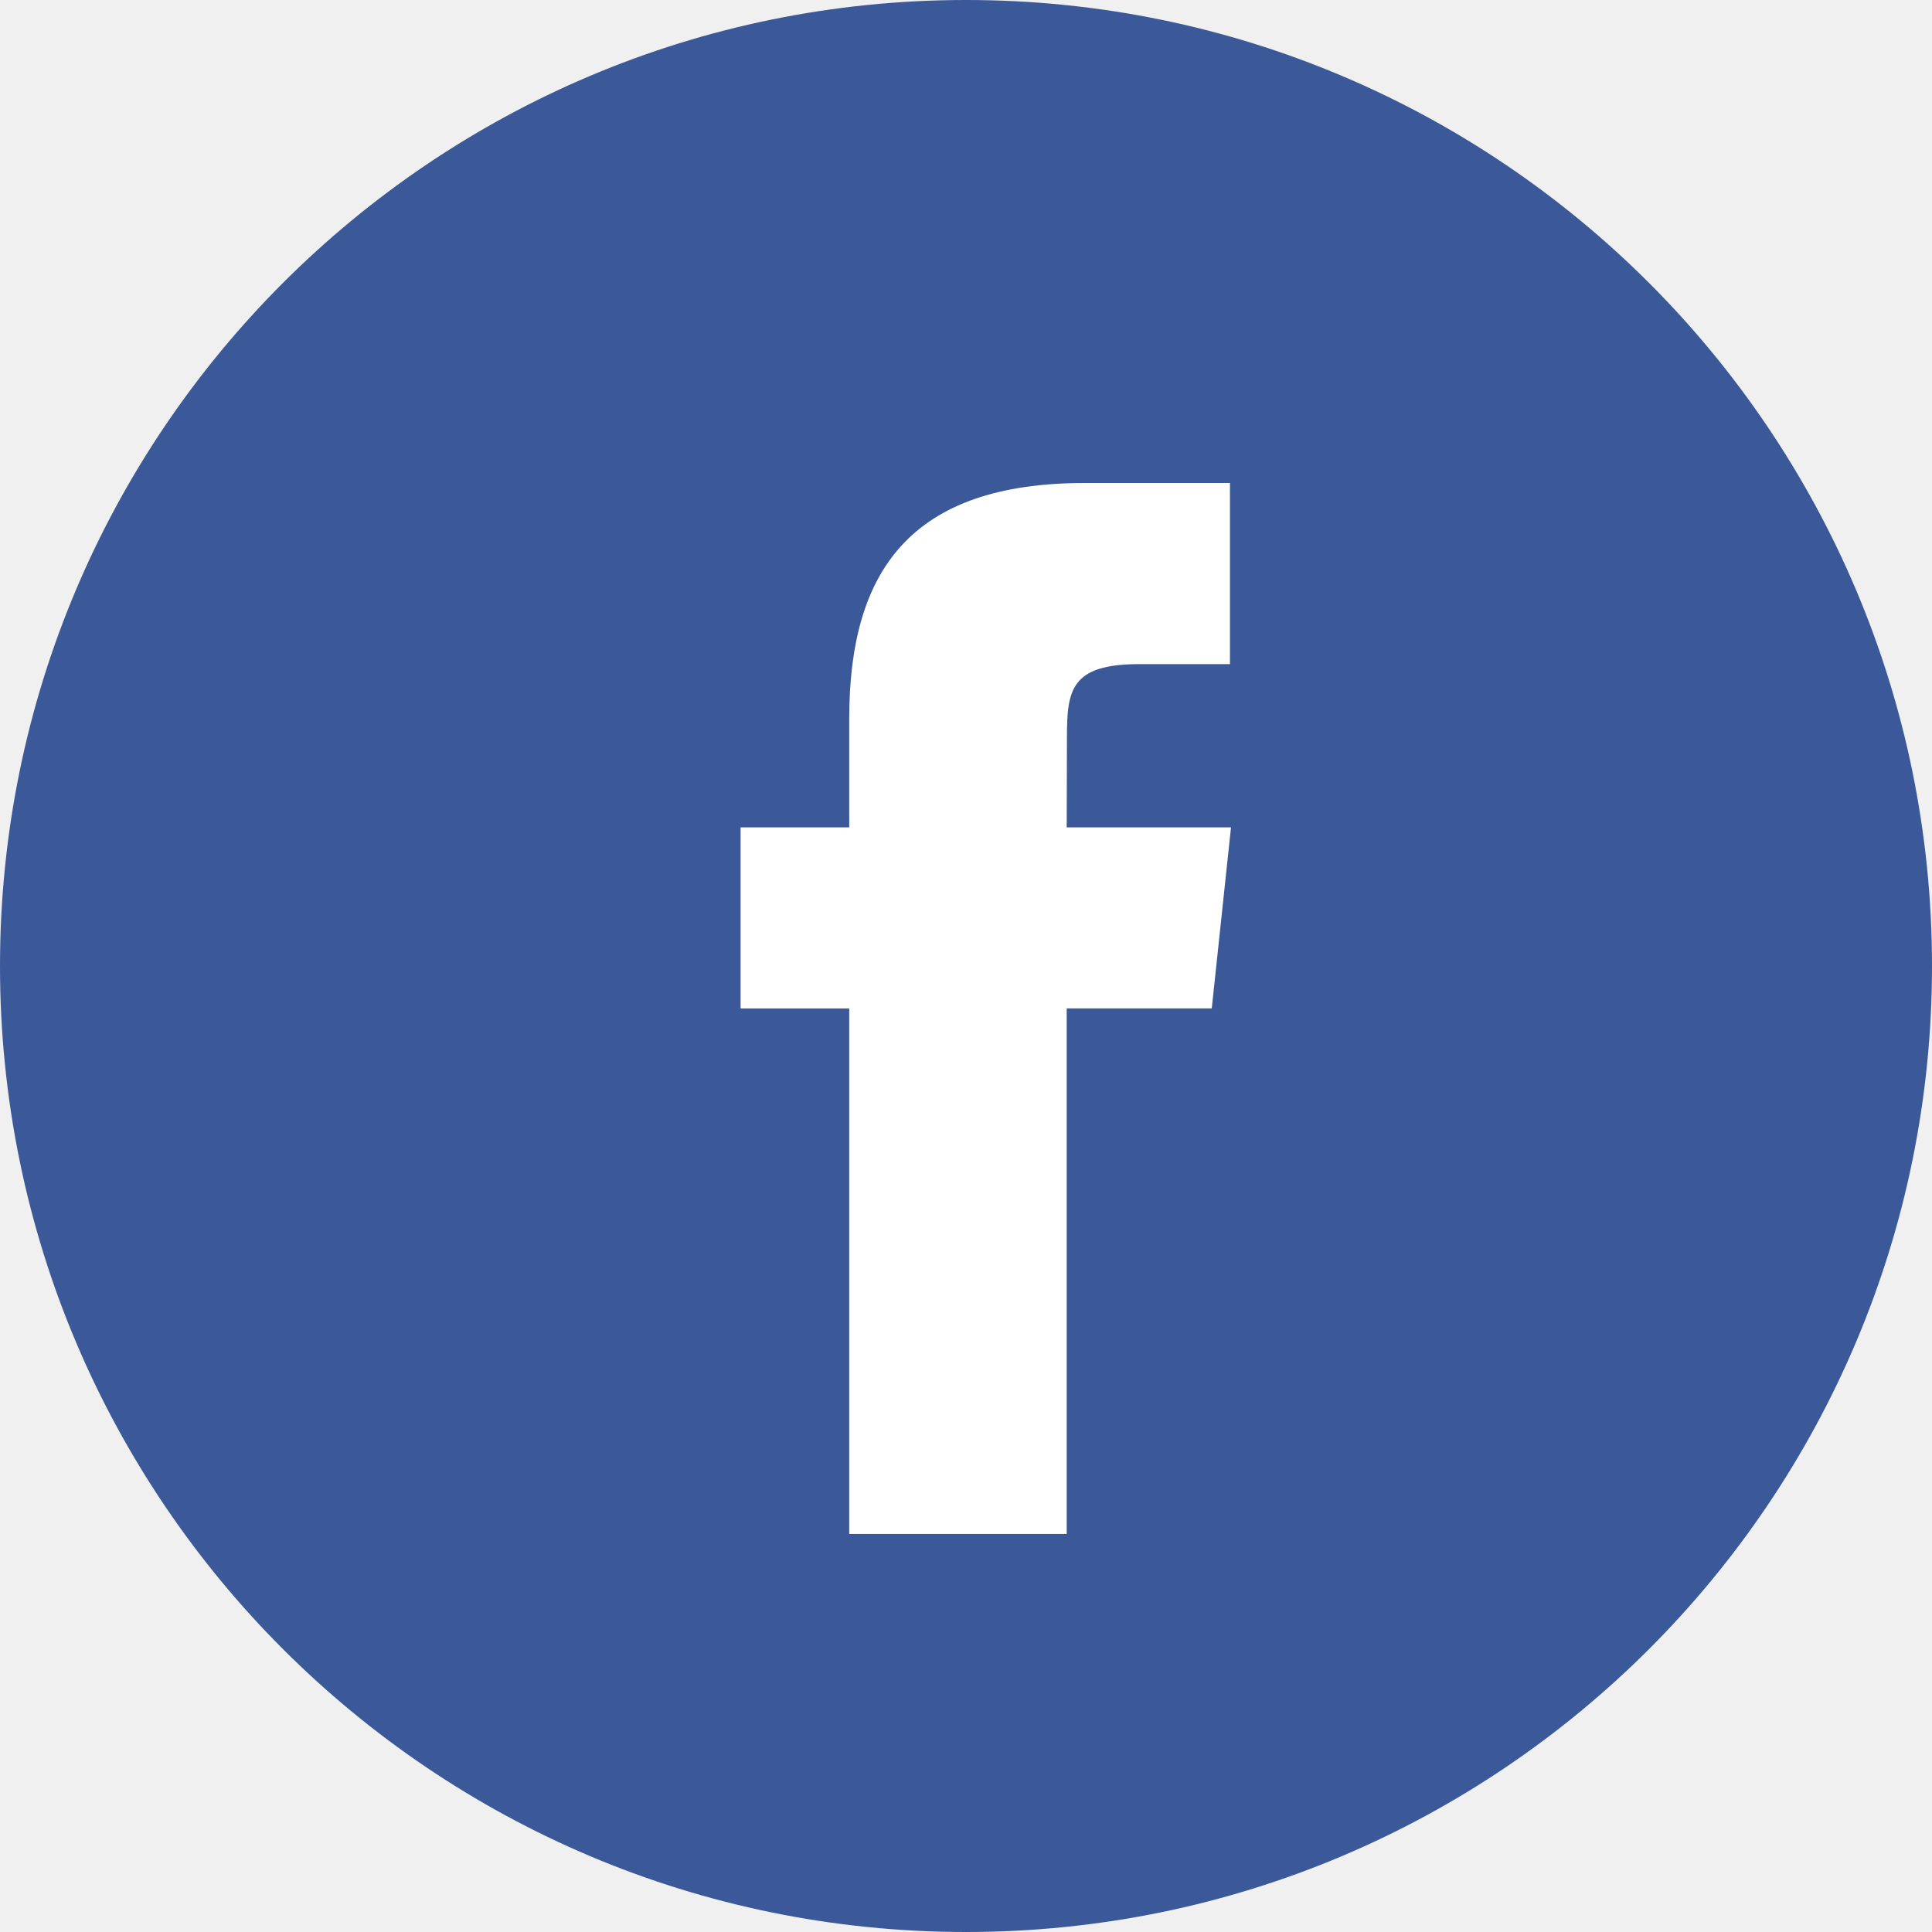
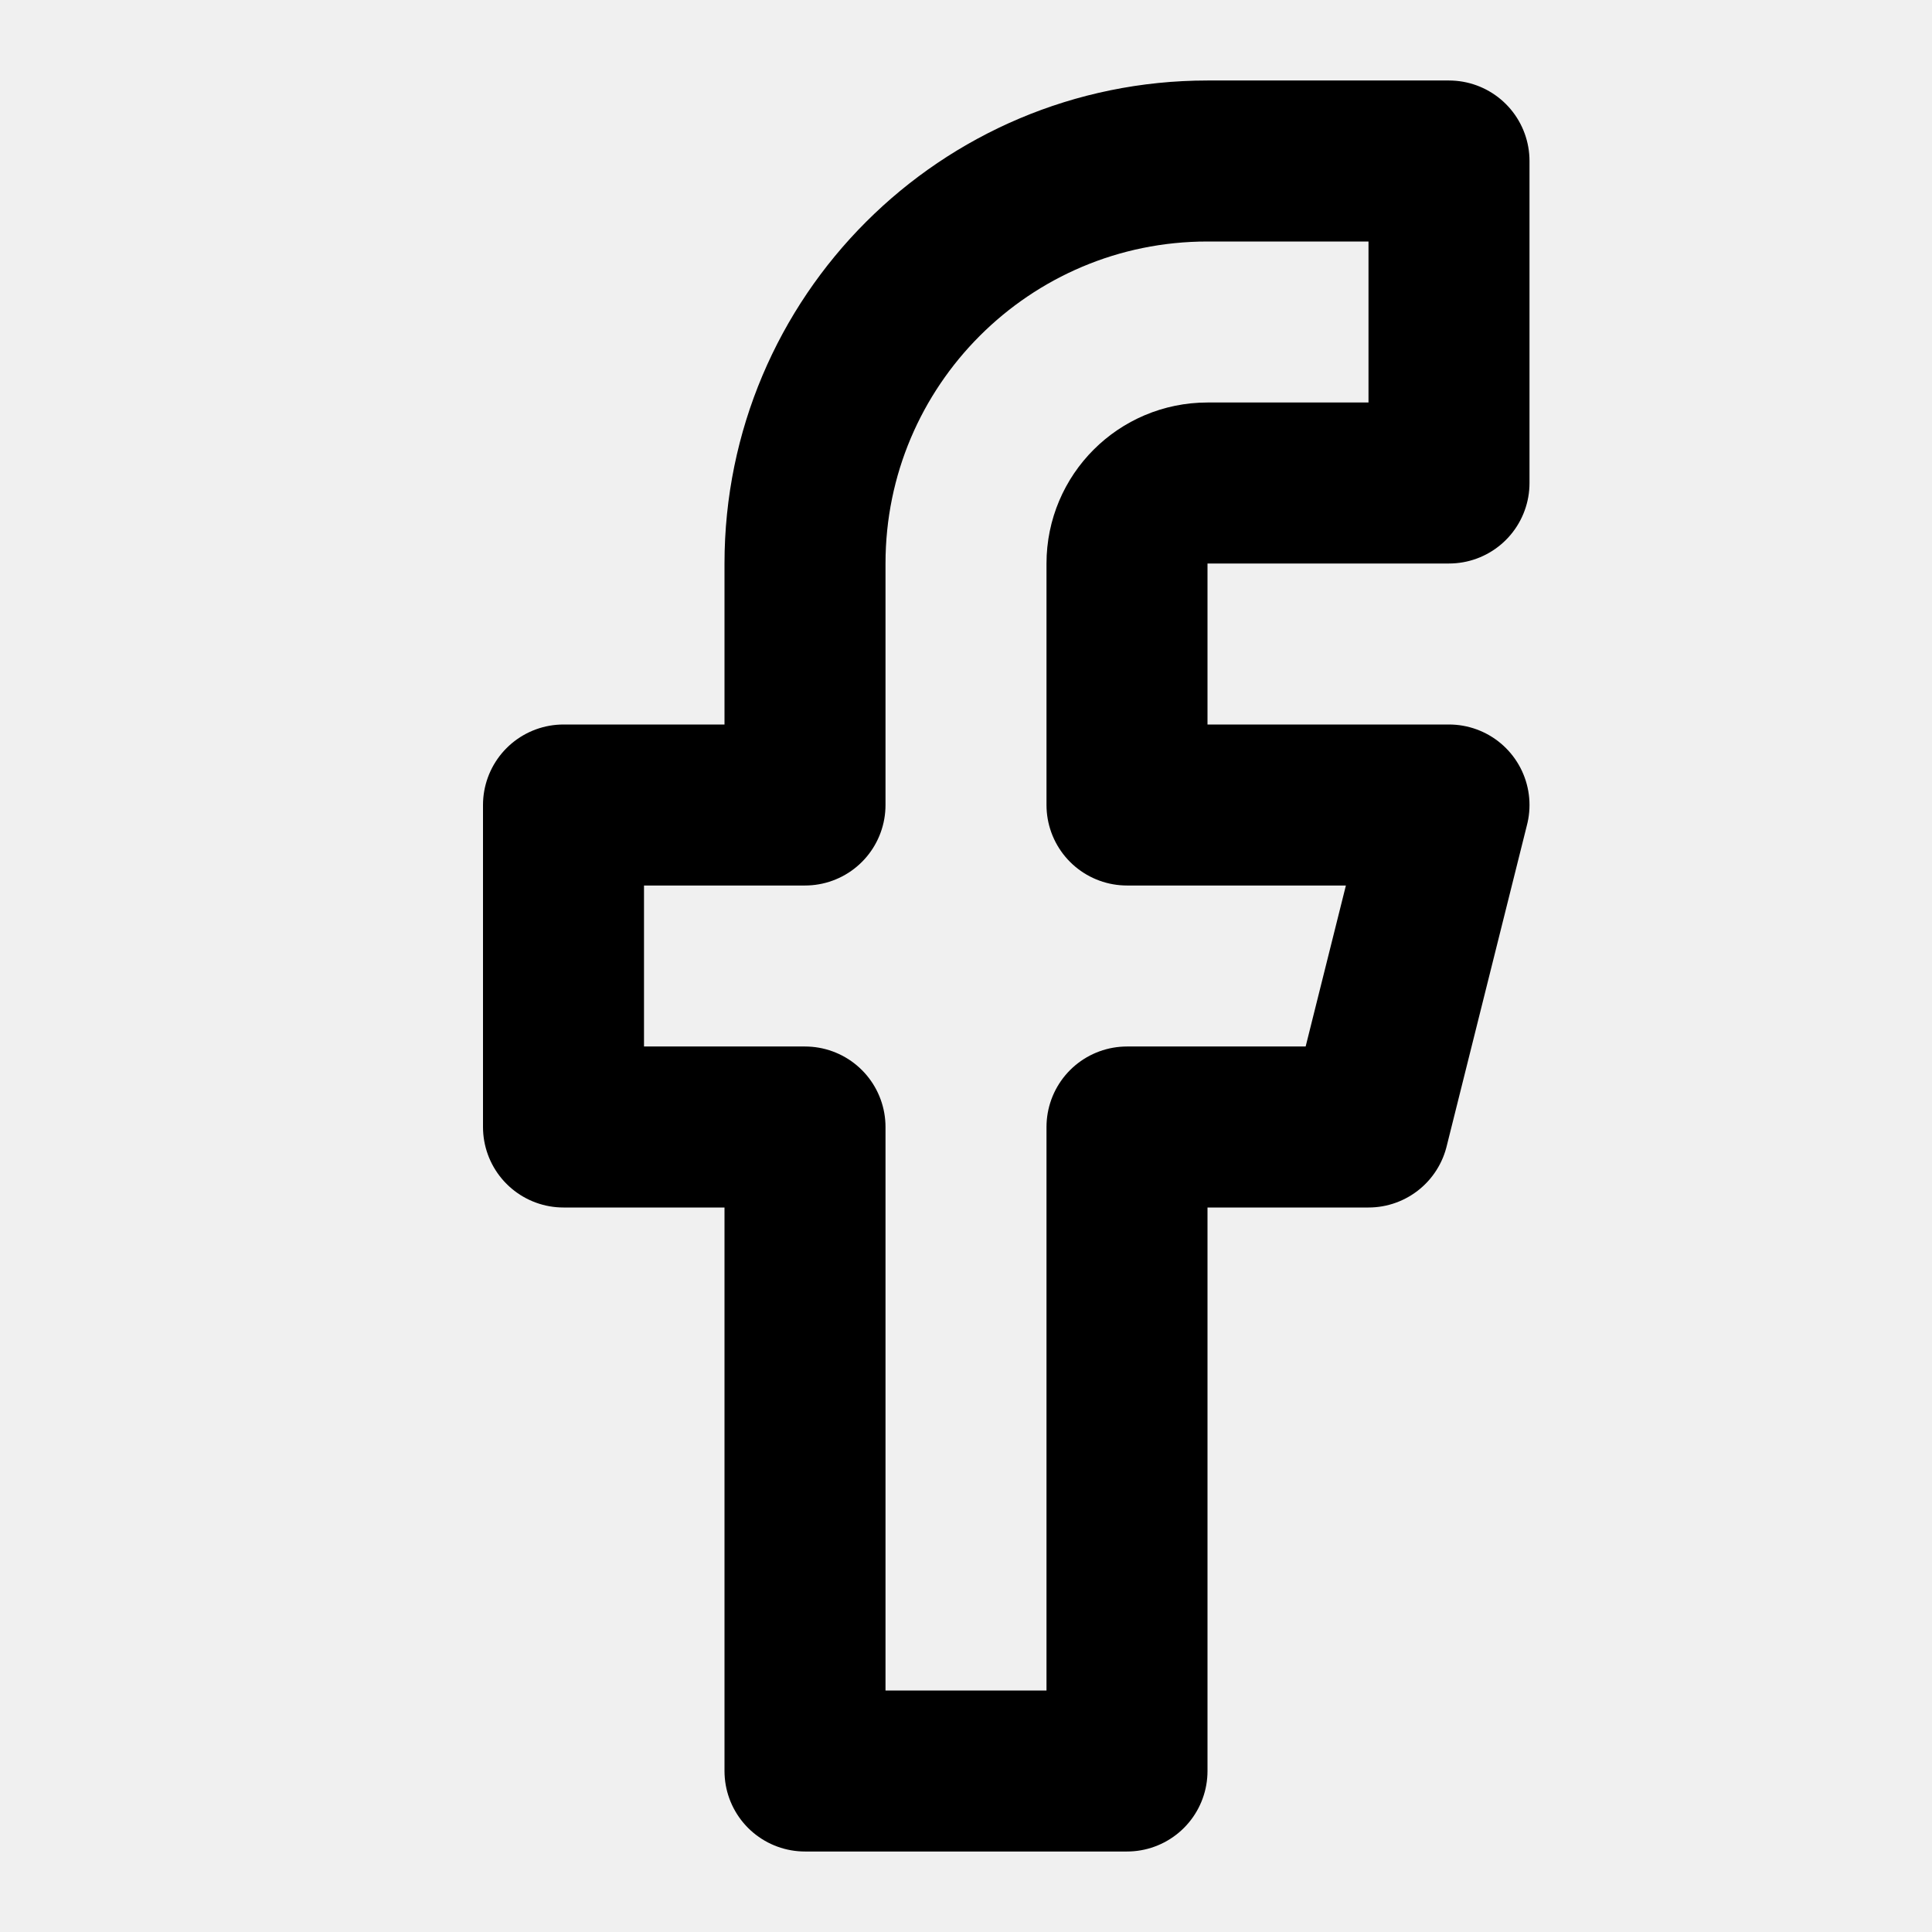
- <svg xmlns="http://www.w3.org/2000/svg" width="48" height="48" viewBox="0 0 48 48" fill="none">
-   <path d="M0 24C0 10.745 10.745 0 24 0C37.255 0 48 10.745 48 24C48 37.255 37.255 48 24 48C10.745 48 0 37.255 0 24Z" fill="#3B5998" />
-   <path d="M26.502 38.111V25.054H30.106L30.584 20.555H26.502L26.508 18.302C26.508 17.129 26.619 16.5 28.305 16.5H30.558V12H26.953C22.623 12 21.099 14.183 21.099 17.854V20.555H18.4V25.055H21.099V38.111H26.502Z" fill="white" />
+ <svg xmlns="http://www.w3.org/2000/svg" width="24" height="24" viewBox="0 0 24 24" fill="none" stroke="currentColor" stroke-width="2" stroke-linecap="round" stroke-linejoin="round" class="feather feather-facebook">
+   <path d="M18 2h-3a5 5 0 0 0-5 5v3H7v4h3v8h4v-8h3l1-4h-4V7a1 1 0 0 1 1-1h3z" />
</svg>
